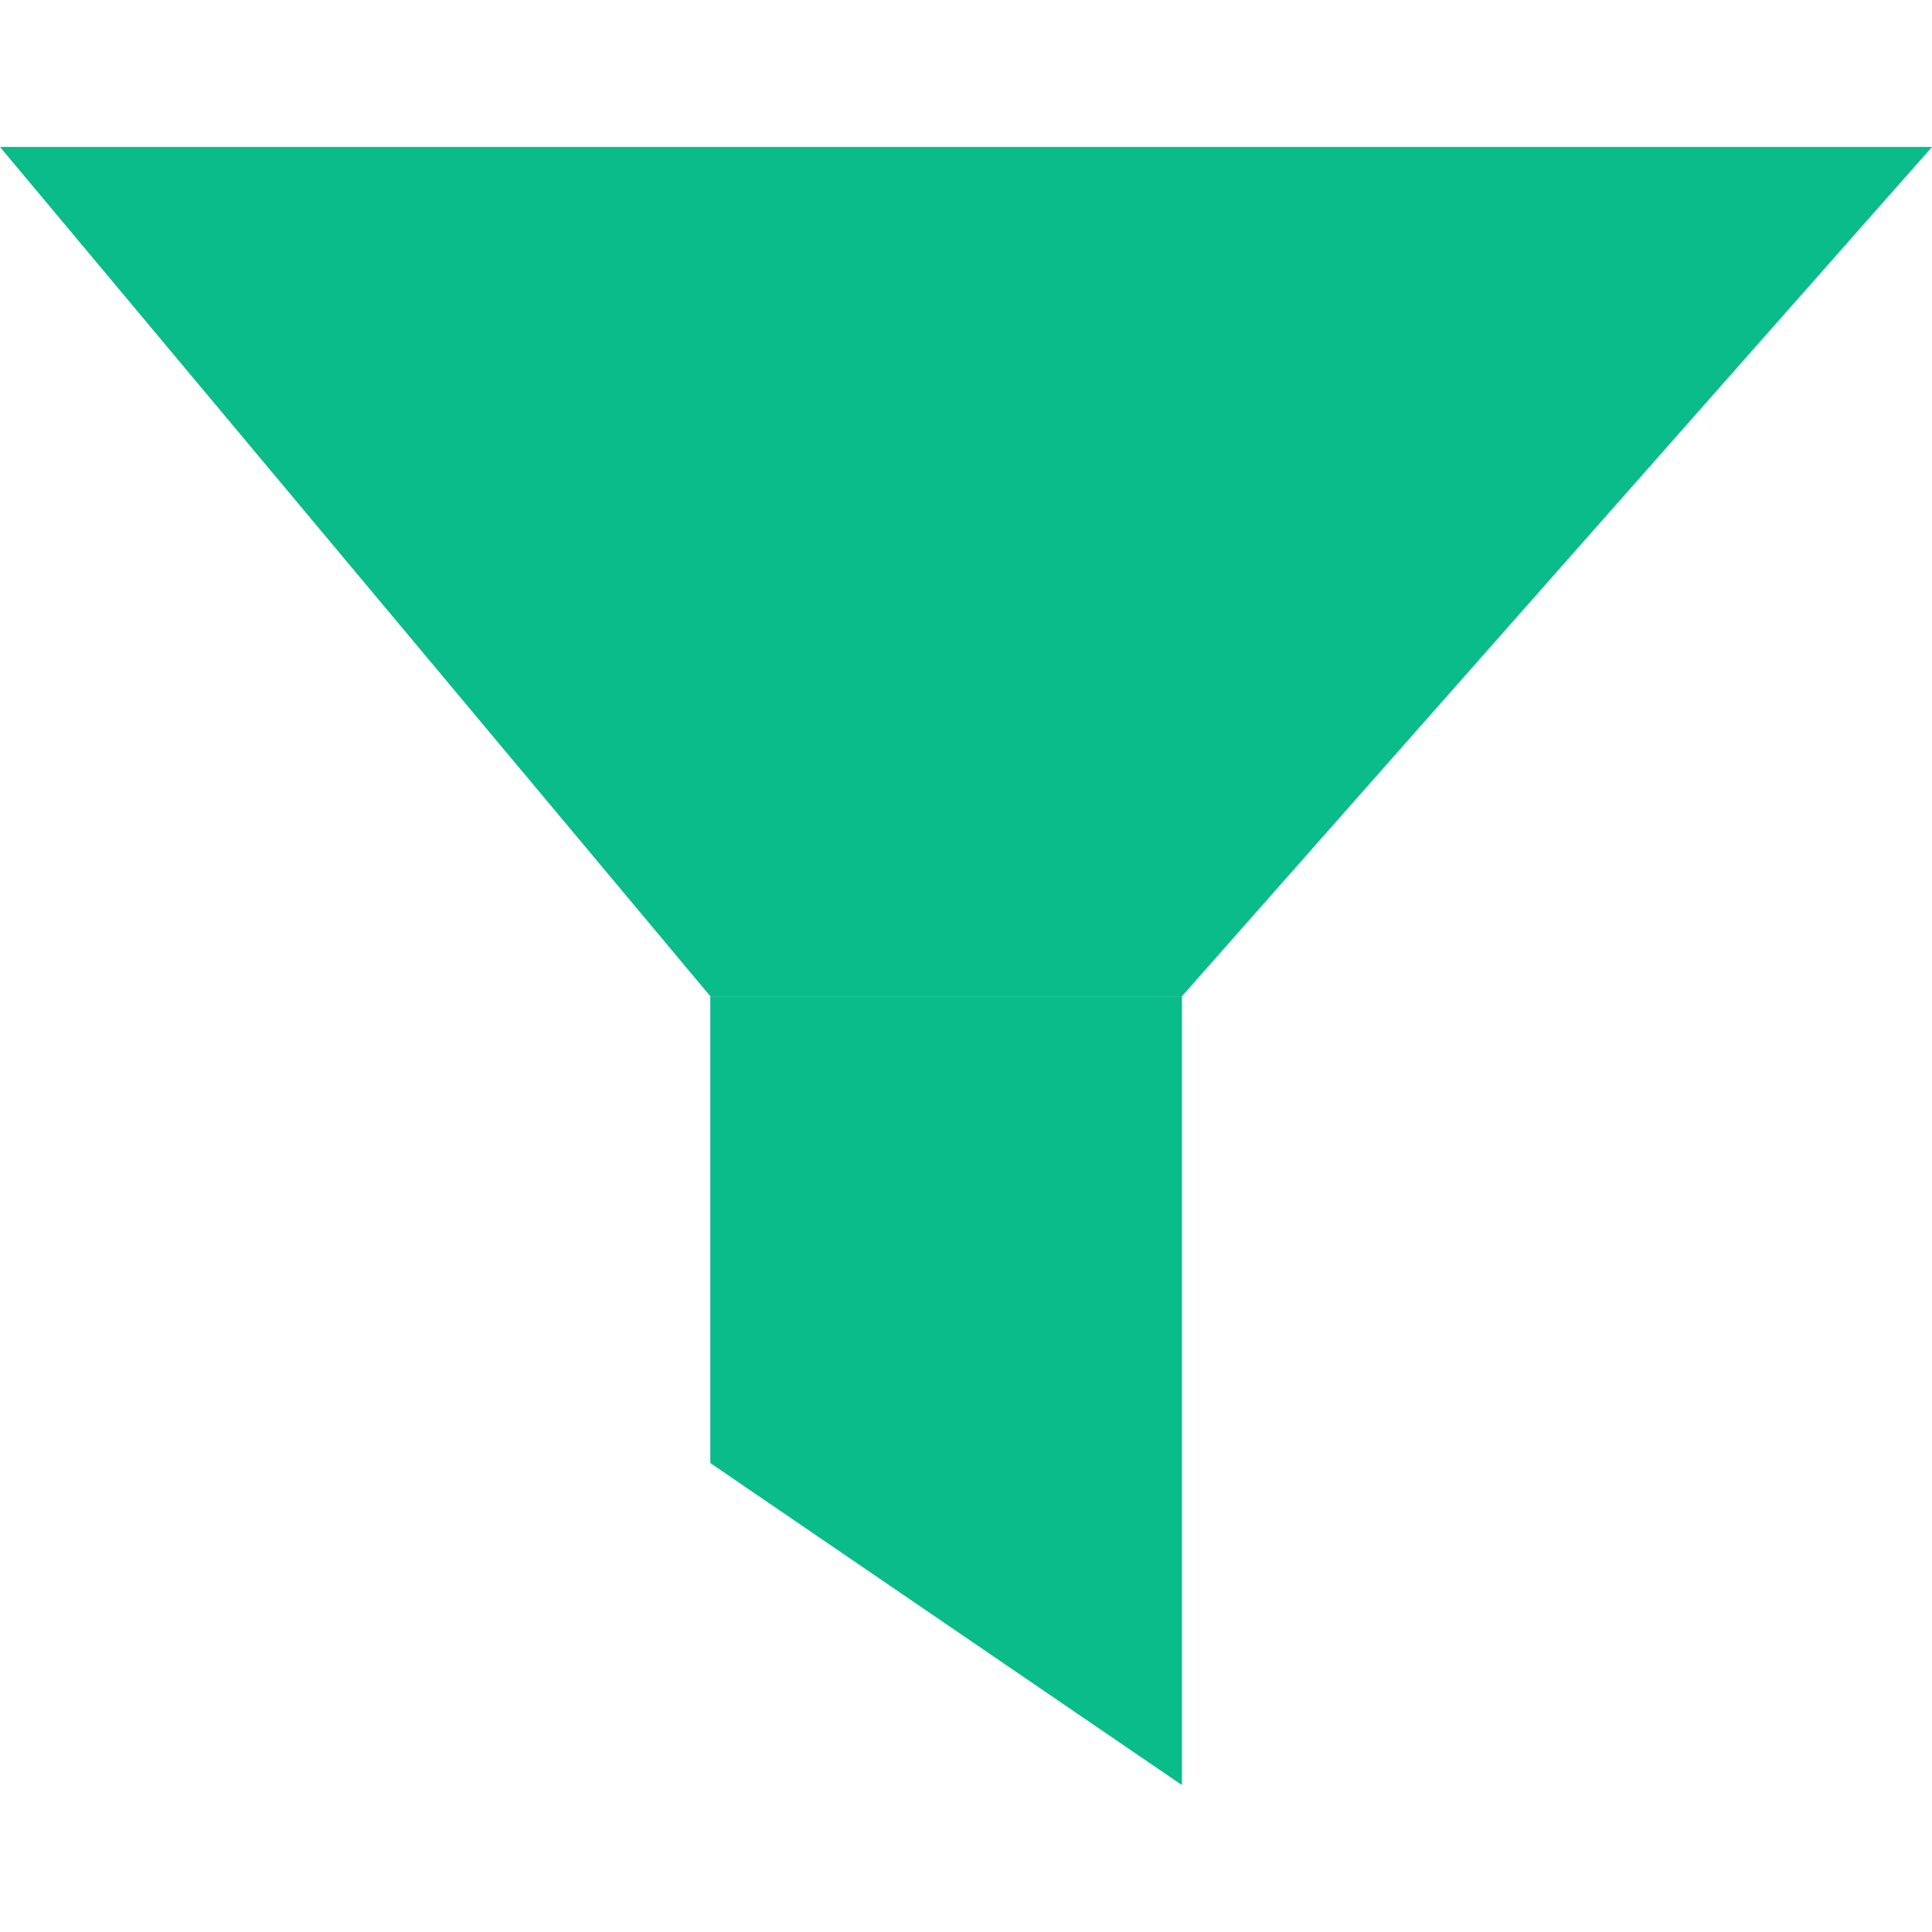
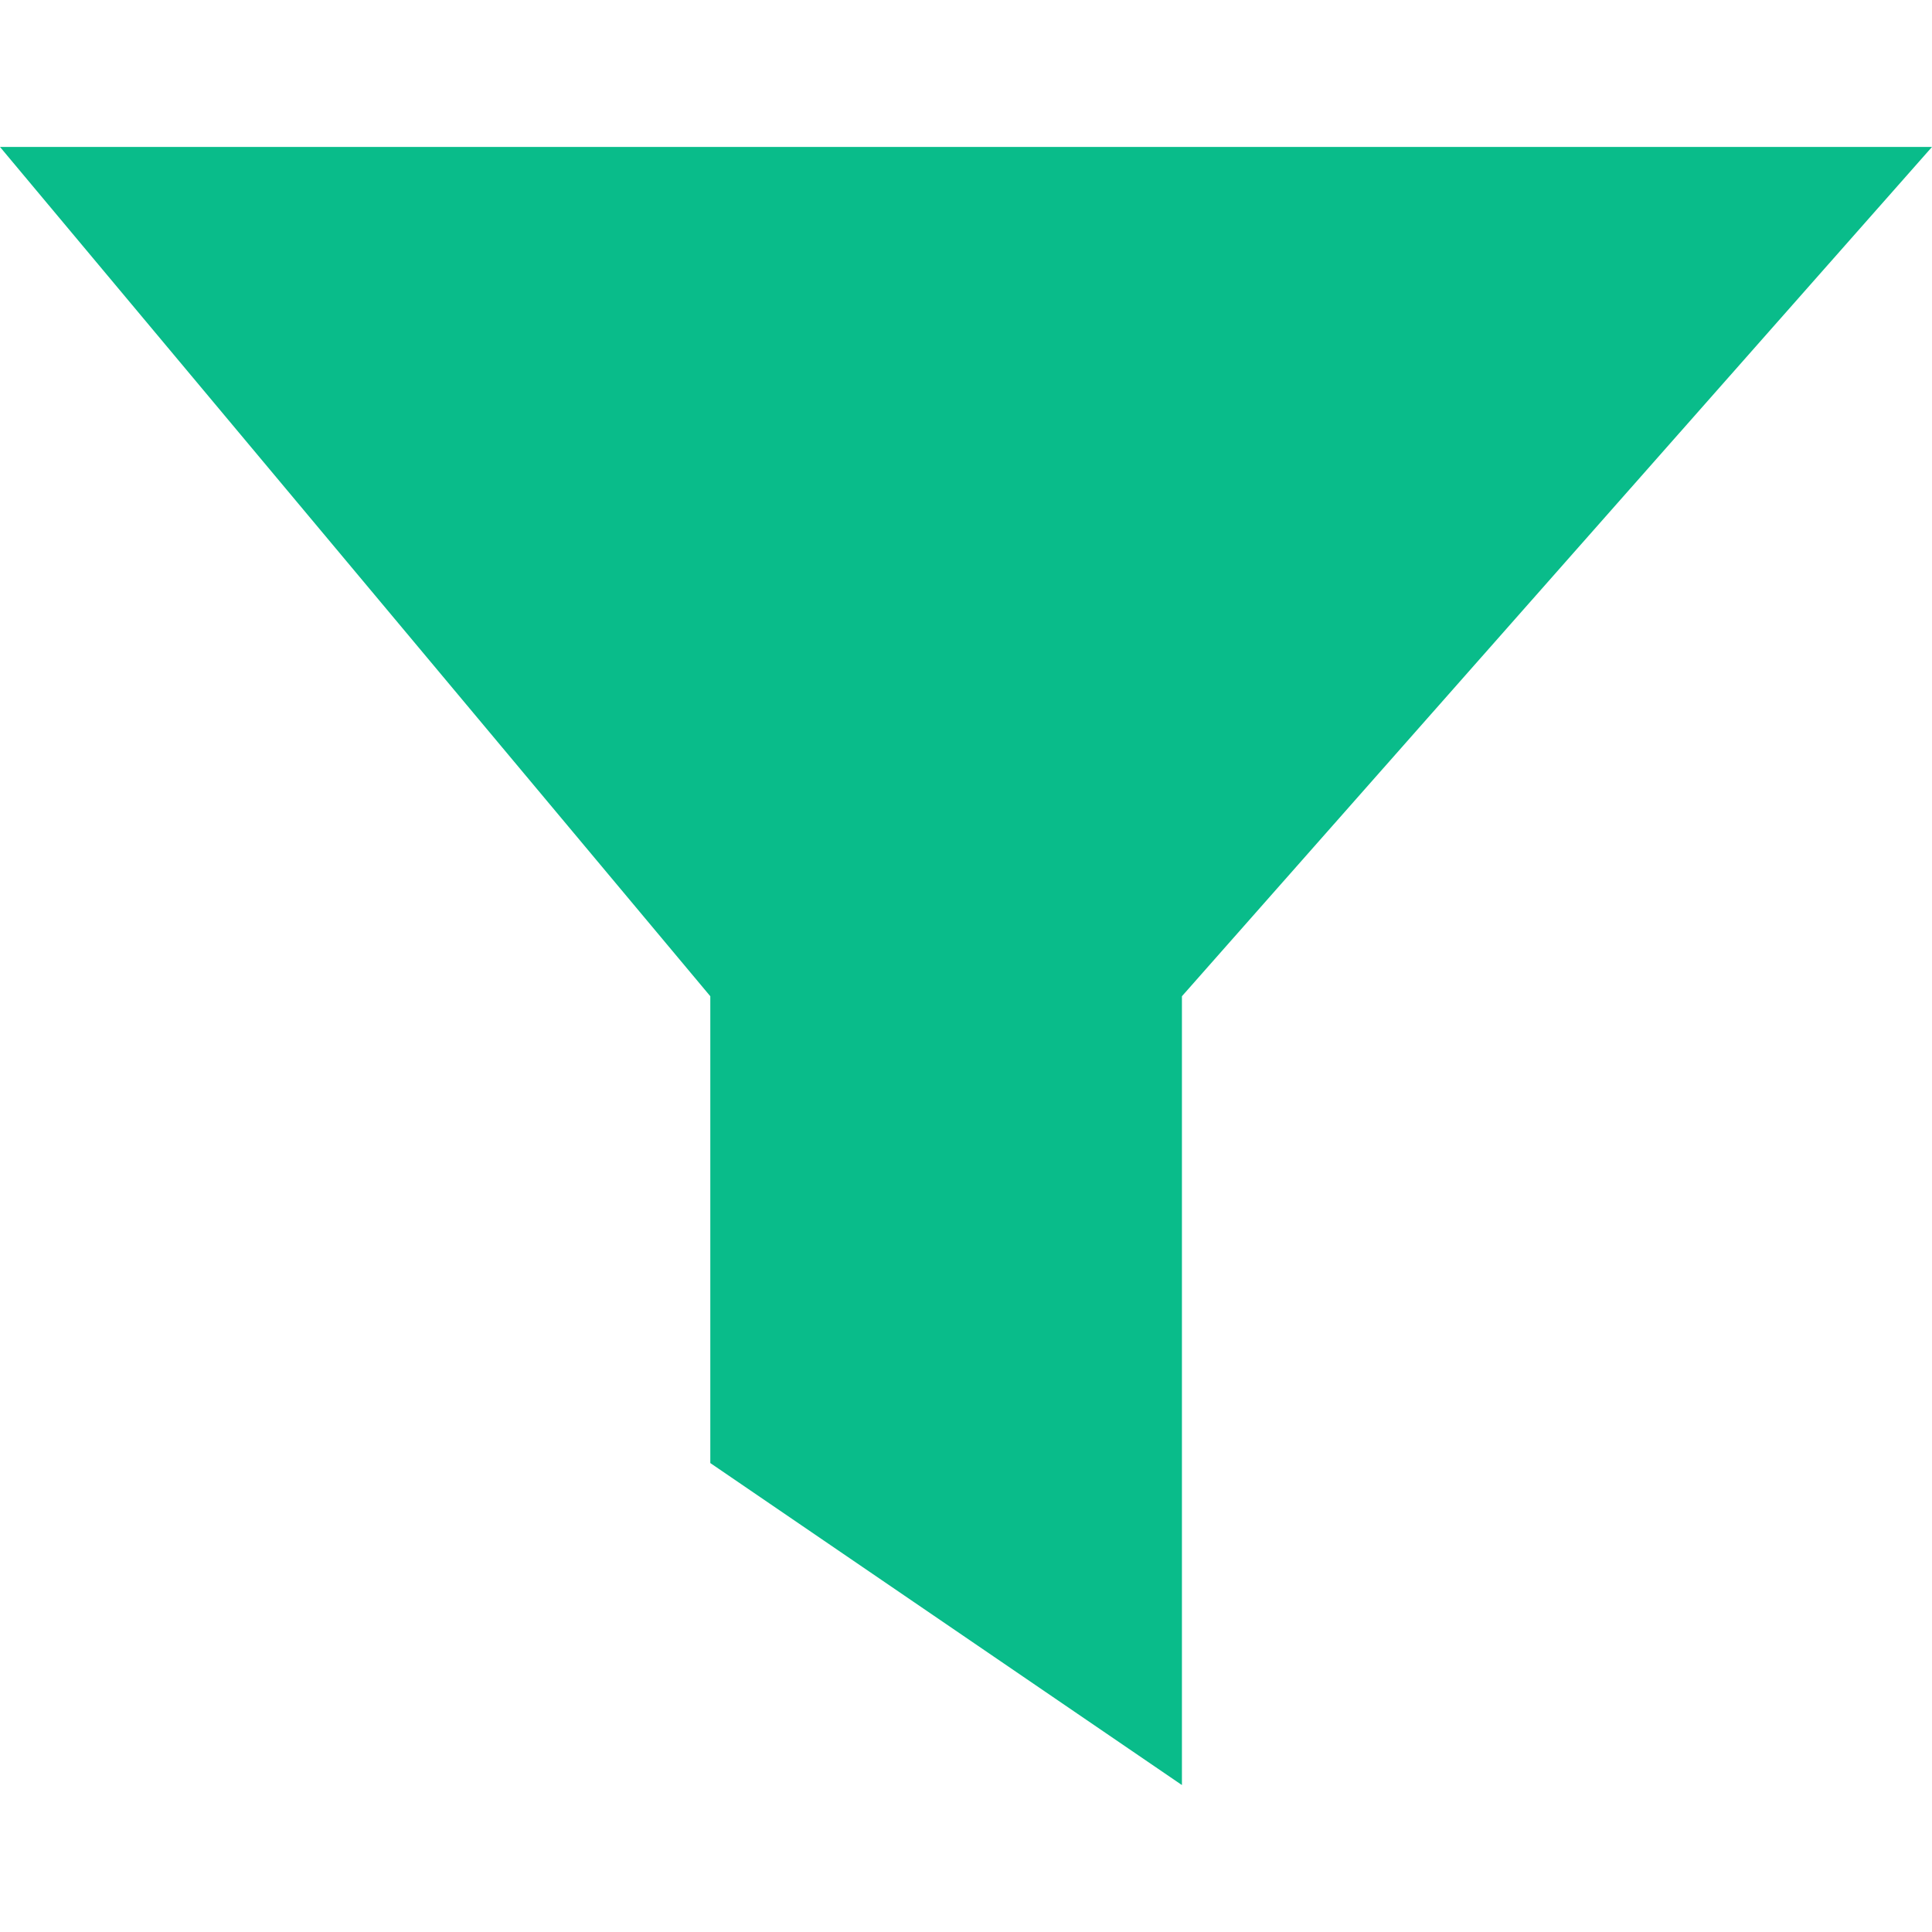
<svg xmlns="http://www.w3.org/2000/svg" id="Layer_1" data-name="Layer 1" viewBox="0 0 720 720">
  <defs>
    <style>
      .cls-1 {
        fill: #09bc8a;
        stroke-width: 0px;
      }
    </style>
  </defs>
-   <polygon class="cls-1" points="264.71 371.27 440.47 371.27 440.47 665.24 264.71 545.24 264.71 371.27" />
-   <polygon class="cls-1" points="0 54.76 264.71 371.27 440.47 371.27 720 54.76 0 54.76" />
+   <polygon class="cls-1" points="0 54.76 264.71 371.27 264.71 489.94 264.71 545.24 440.47 665.24 440.47 489.94 440.47 371.27 720 54.76 0 54.76" />
</svg>
